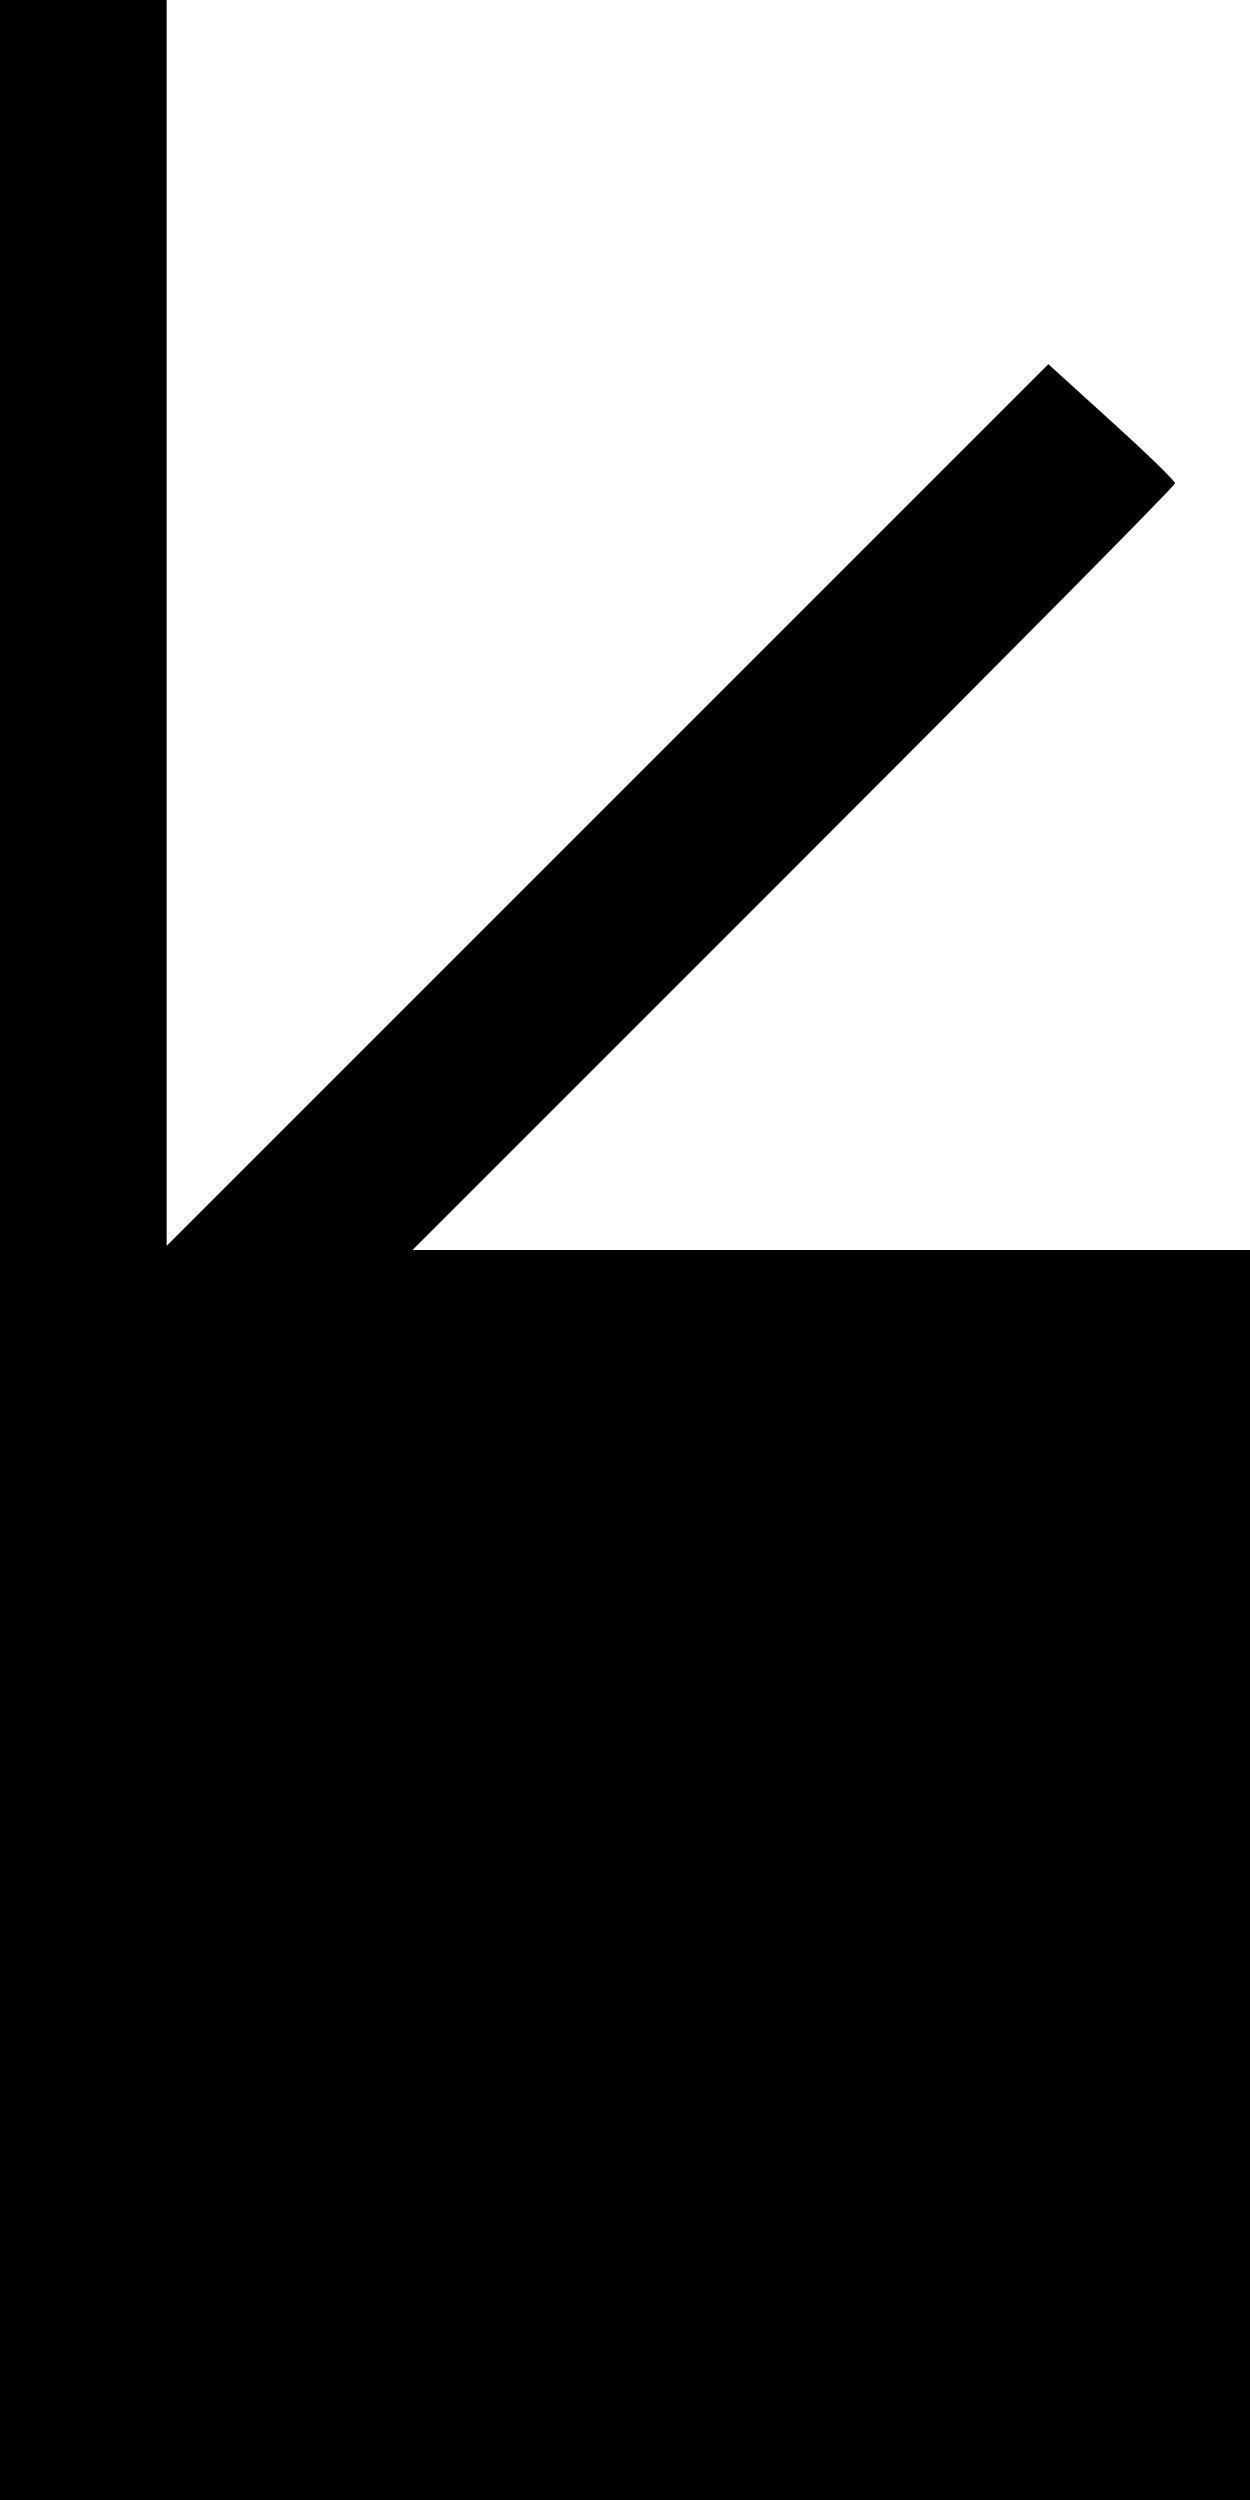
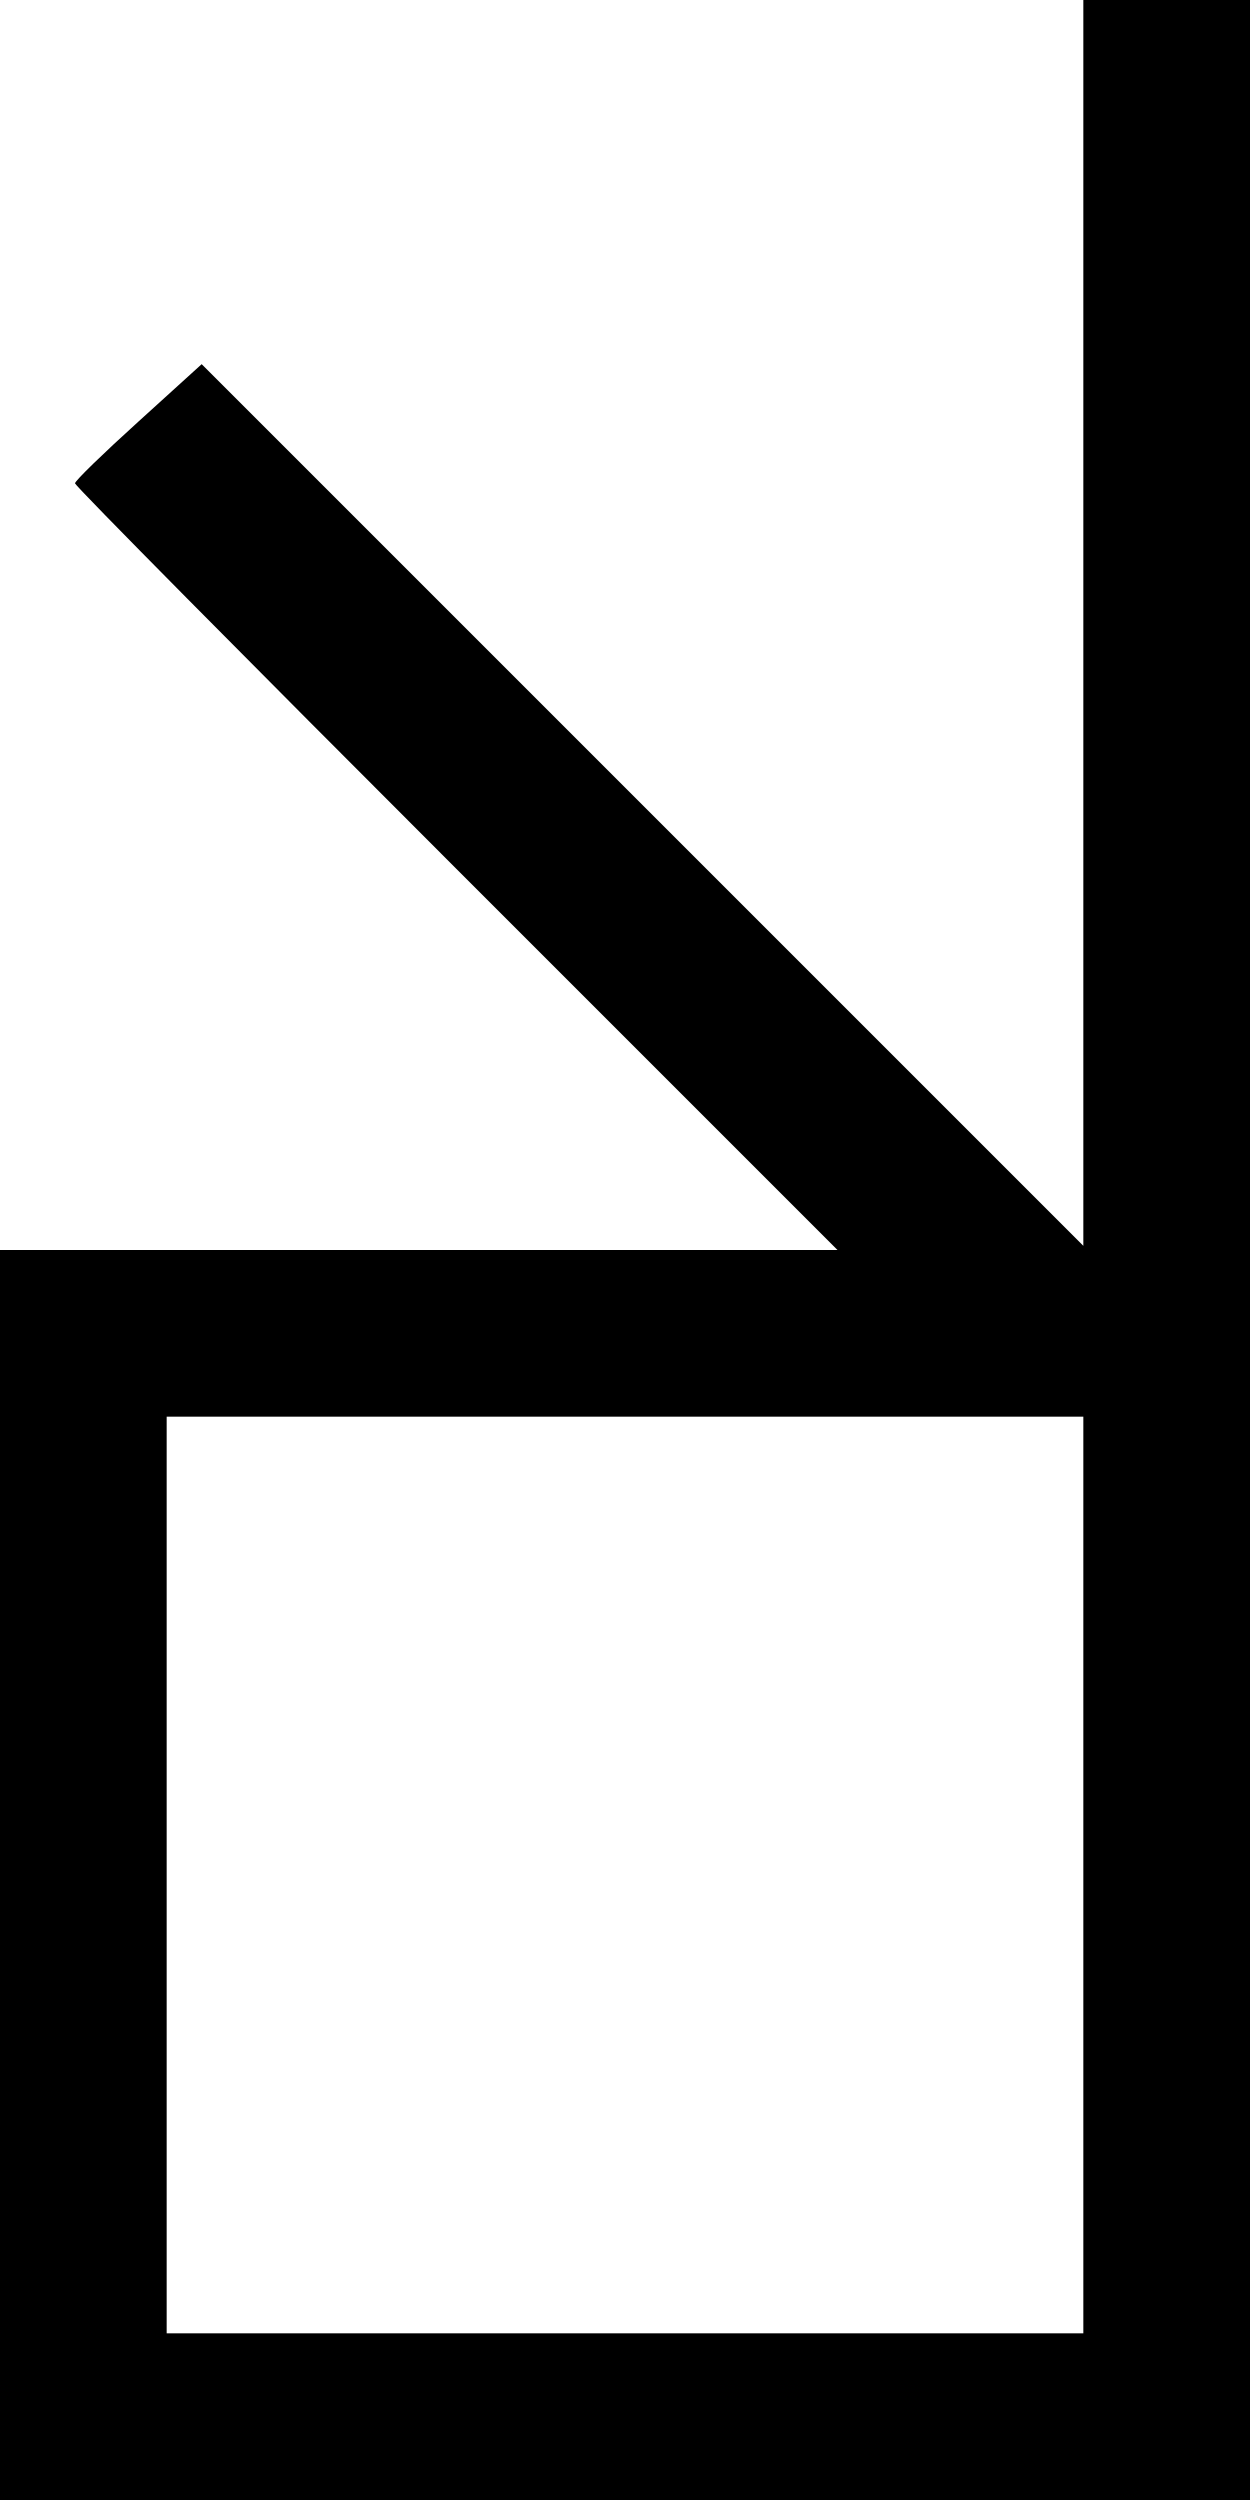
<svg xmlns="http://www.w3.org/2000/svg" version="1.1" width="15" height="30" viewBox="493 485 15 30">
-   <text font-size="0">M508x515S10e20493x485-D_black,transparent_Z1</text>
+   <text font-size="0">M508x515S10e00493x485-D_black,transparent_Z1</text>
  <svg x="493" y="485">
    <g transform="translate(0.0,30.0) scale(0.01,-0.01)">
-       <path class="sym-line" fill="black" d="M0 1500 l0 -1500 750 0 750 0 0 750 0 750 -502 0 -503 0 458 458 c251 251 457 459 457 462 0 3 -34 36 -76 74 l-76 69 -529 -529 -529 -529 0 748 0 747 -100 0 -100 0 0 -1500z" />
+       <path class="sym-fill" fill="transparent" d="M200 750 l0 -550 550 0 550 0 0 550 0 550 -550 0 -550 0 0 -550z" />
+       <path class="sym-line" fill="black" d="M1300 2253 l0 -748 -529 529 -529 529 -76 -69 c-42 -38 -76 -71 -76 -74 0 -3 206 -211 457 -462 l458 -458 -503 0 -502 0 0 -750 0 -750 750 0 750 0 0 1500 0 1500 -100 0 -100 0 0 -747z m0 -1503 l0 -550 -550 0 -550 0 0 550 0 550 550 0 550 0 0 -550z" />
    </g>
  </svg>
</svg>
